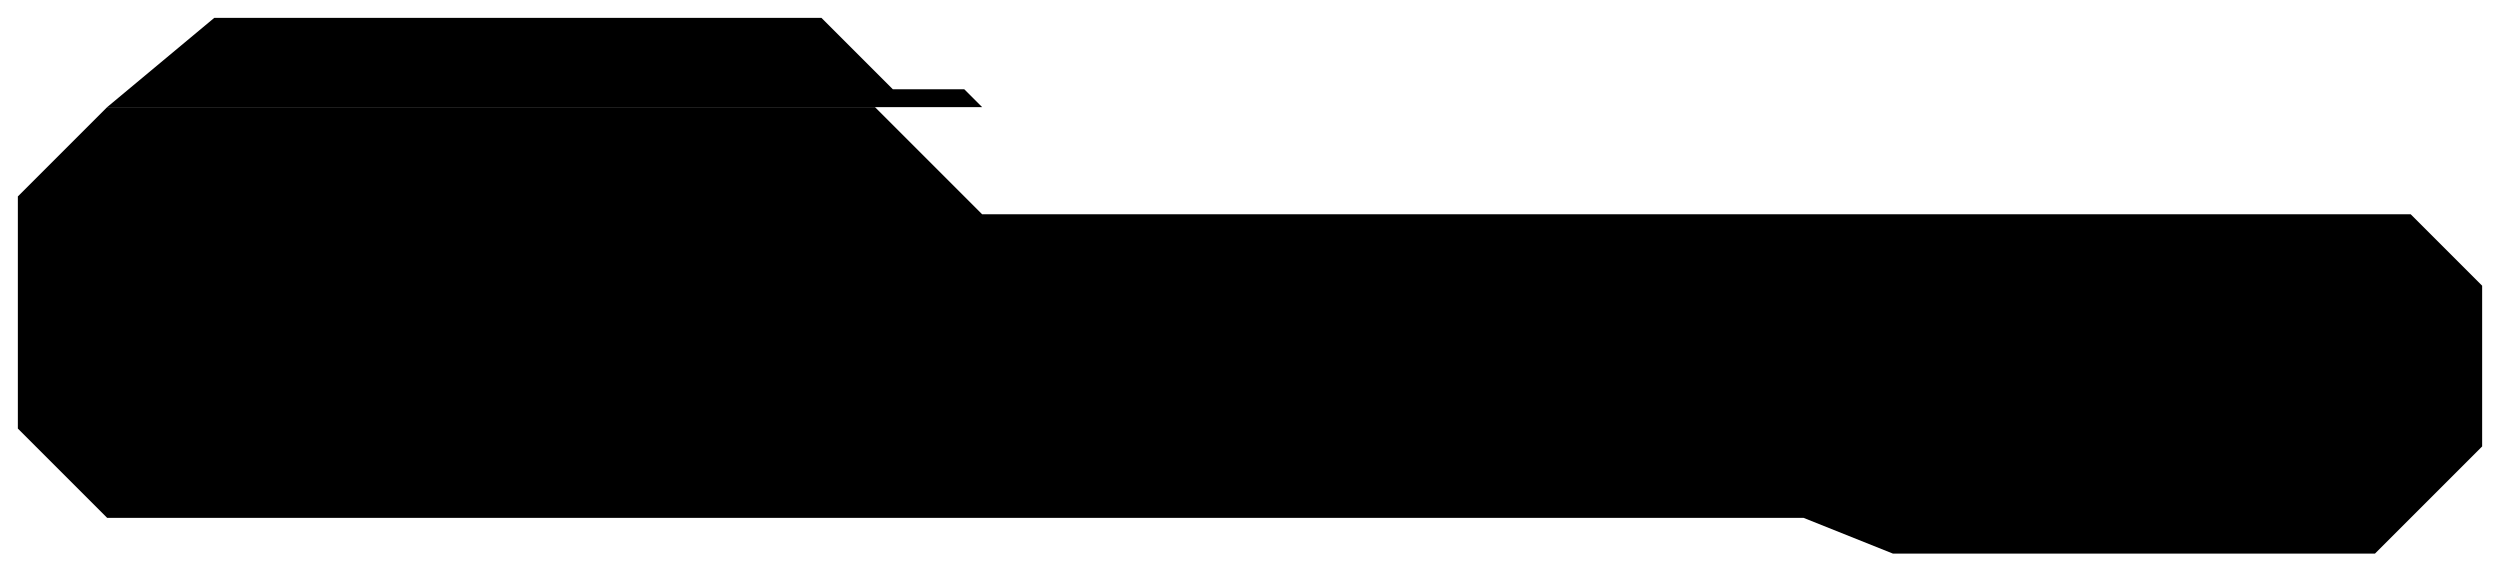
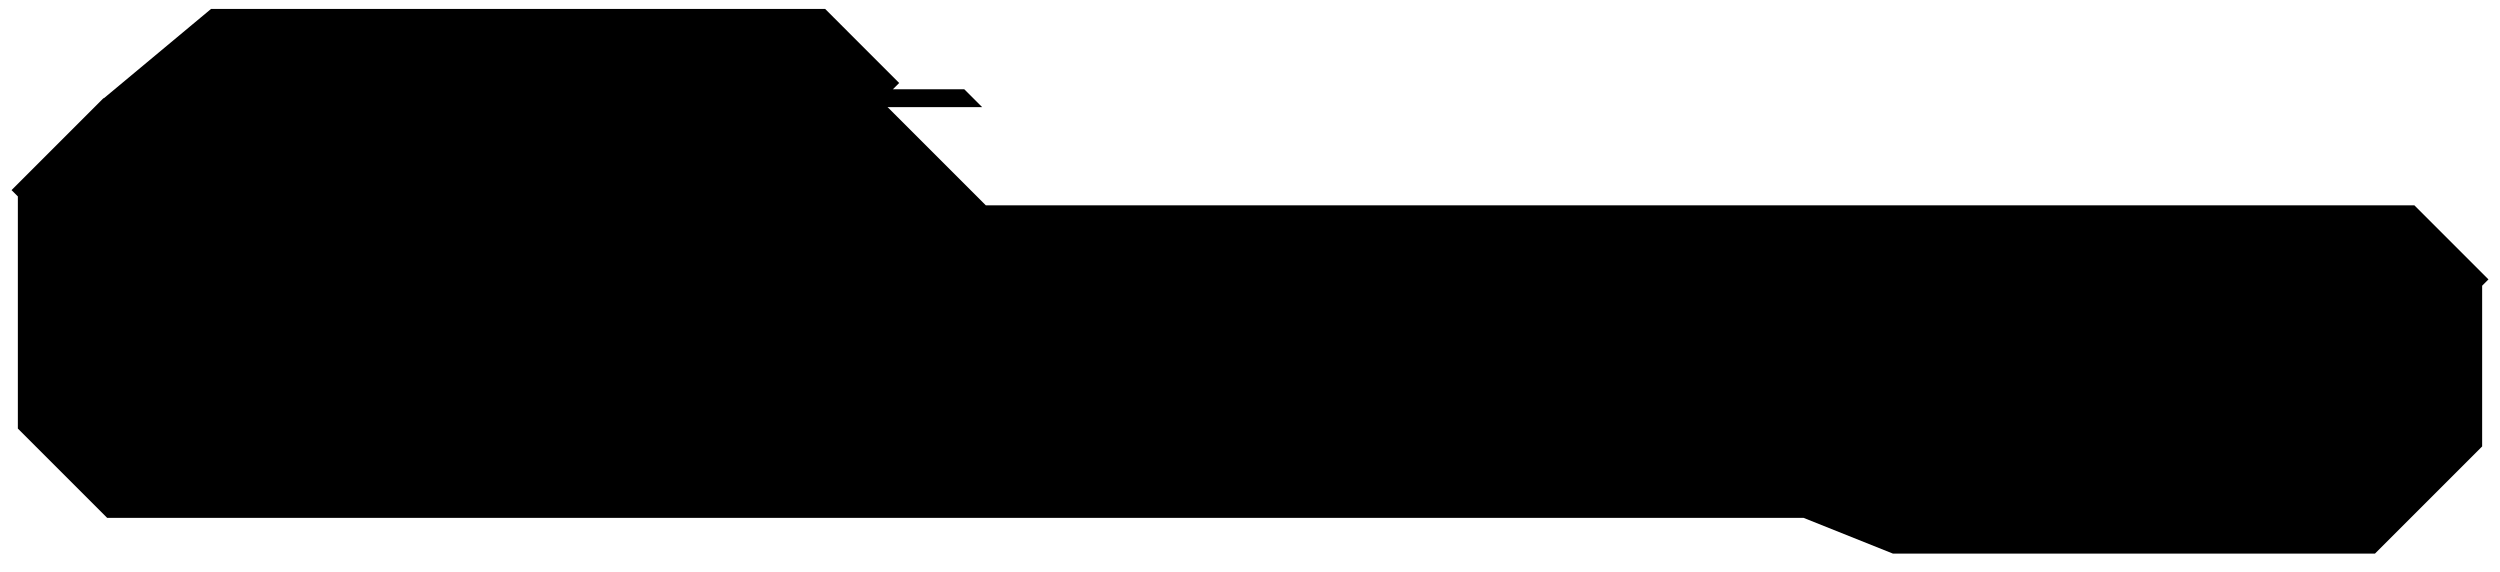
<svg xmlns="http://www.w3.org/2000/svg" width="140" height="32" viewBox="0 0 140 32">
+   <defs>
+     <linearGradient id="specular-status-pill-connected" gradientUnits="userSpaceOnUse" x1="0" y1="0" x2="0" y2="32">
+       <stop offset="0" stop-color="{{$specular-rim-top.color}}" stop-opacity="{{$specular-rim-top.opacity}}" />
+       <stop offset="1" stop-color="{{$specular-rim-fade.color}}" stop-opacity="{{$specular-rim-fade.opacity}}" />
+     </linearGradient>
+   </defs>
  <polygon points="6,6 12,1 46,1 50,5 54,5 55,6" fill="{{$state-active-border}}" />
  <polygon points="1,11 6,6 49,6 55,12 135,12 139,16 139,25 133,31 106,31 101,29 6,29 1,24" fill="{{$surface-panel-recessed}}" stroke="{{$border-panel-outer}}" stroke-width="1.2" stroke-linejoin="round" />
  <path d="M 50,7 L 56,13 L 134,13" fill="none" stroke="{{$border-panel-groove}}" stroke-width="1" />
  <line x1="110" y1="28.5" x2="110" y2="31" stroke="{{$border-panel-groove}}" stroke-width="1.5" />
  <line x1="114" y1="28.5" x2="114" y2="31" stroke="{{$border-panel-groove}}" stroke-width="1.5" />
  <line x1="118" y1="28.5" x2="118" y2="31" stroke="{{$border-panel-groove}}" stroke-width="1.5" />
  <line x1="122" y1="28.5" x2="122" y2="31" stroke="{{$border-panel-groove}}" stroke-width="1.5" />
+   <path fill="none" stroke="url(#specular-status-pill-connected)" stroke-width="1" stroke-linejoin="miter" d="M 1,11 L 6,6 L 49,6 L 55,12 L 135,12 L 139,16 M 6,6 L 12,1 L 46,1 L 50,5" />
</svg>
